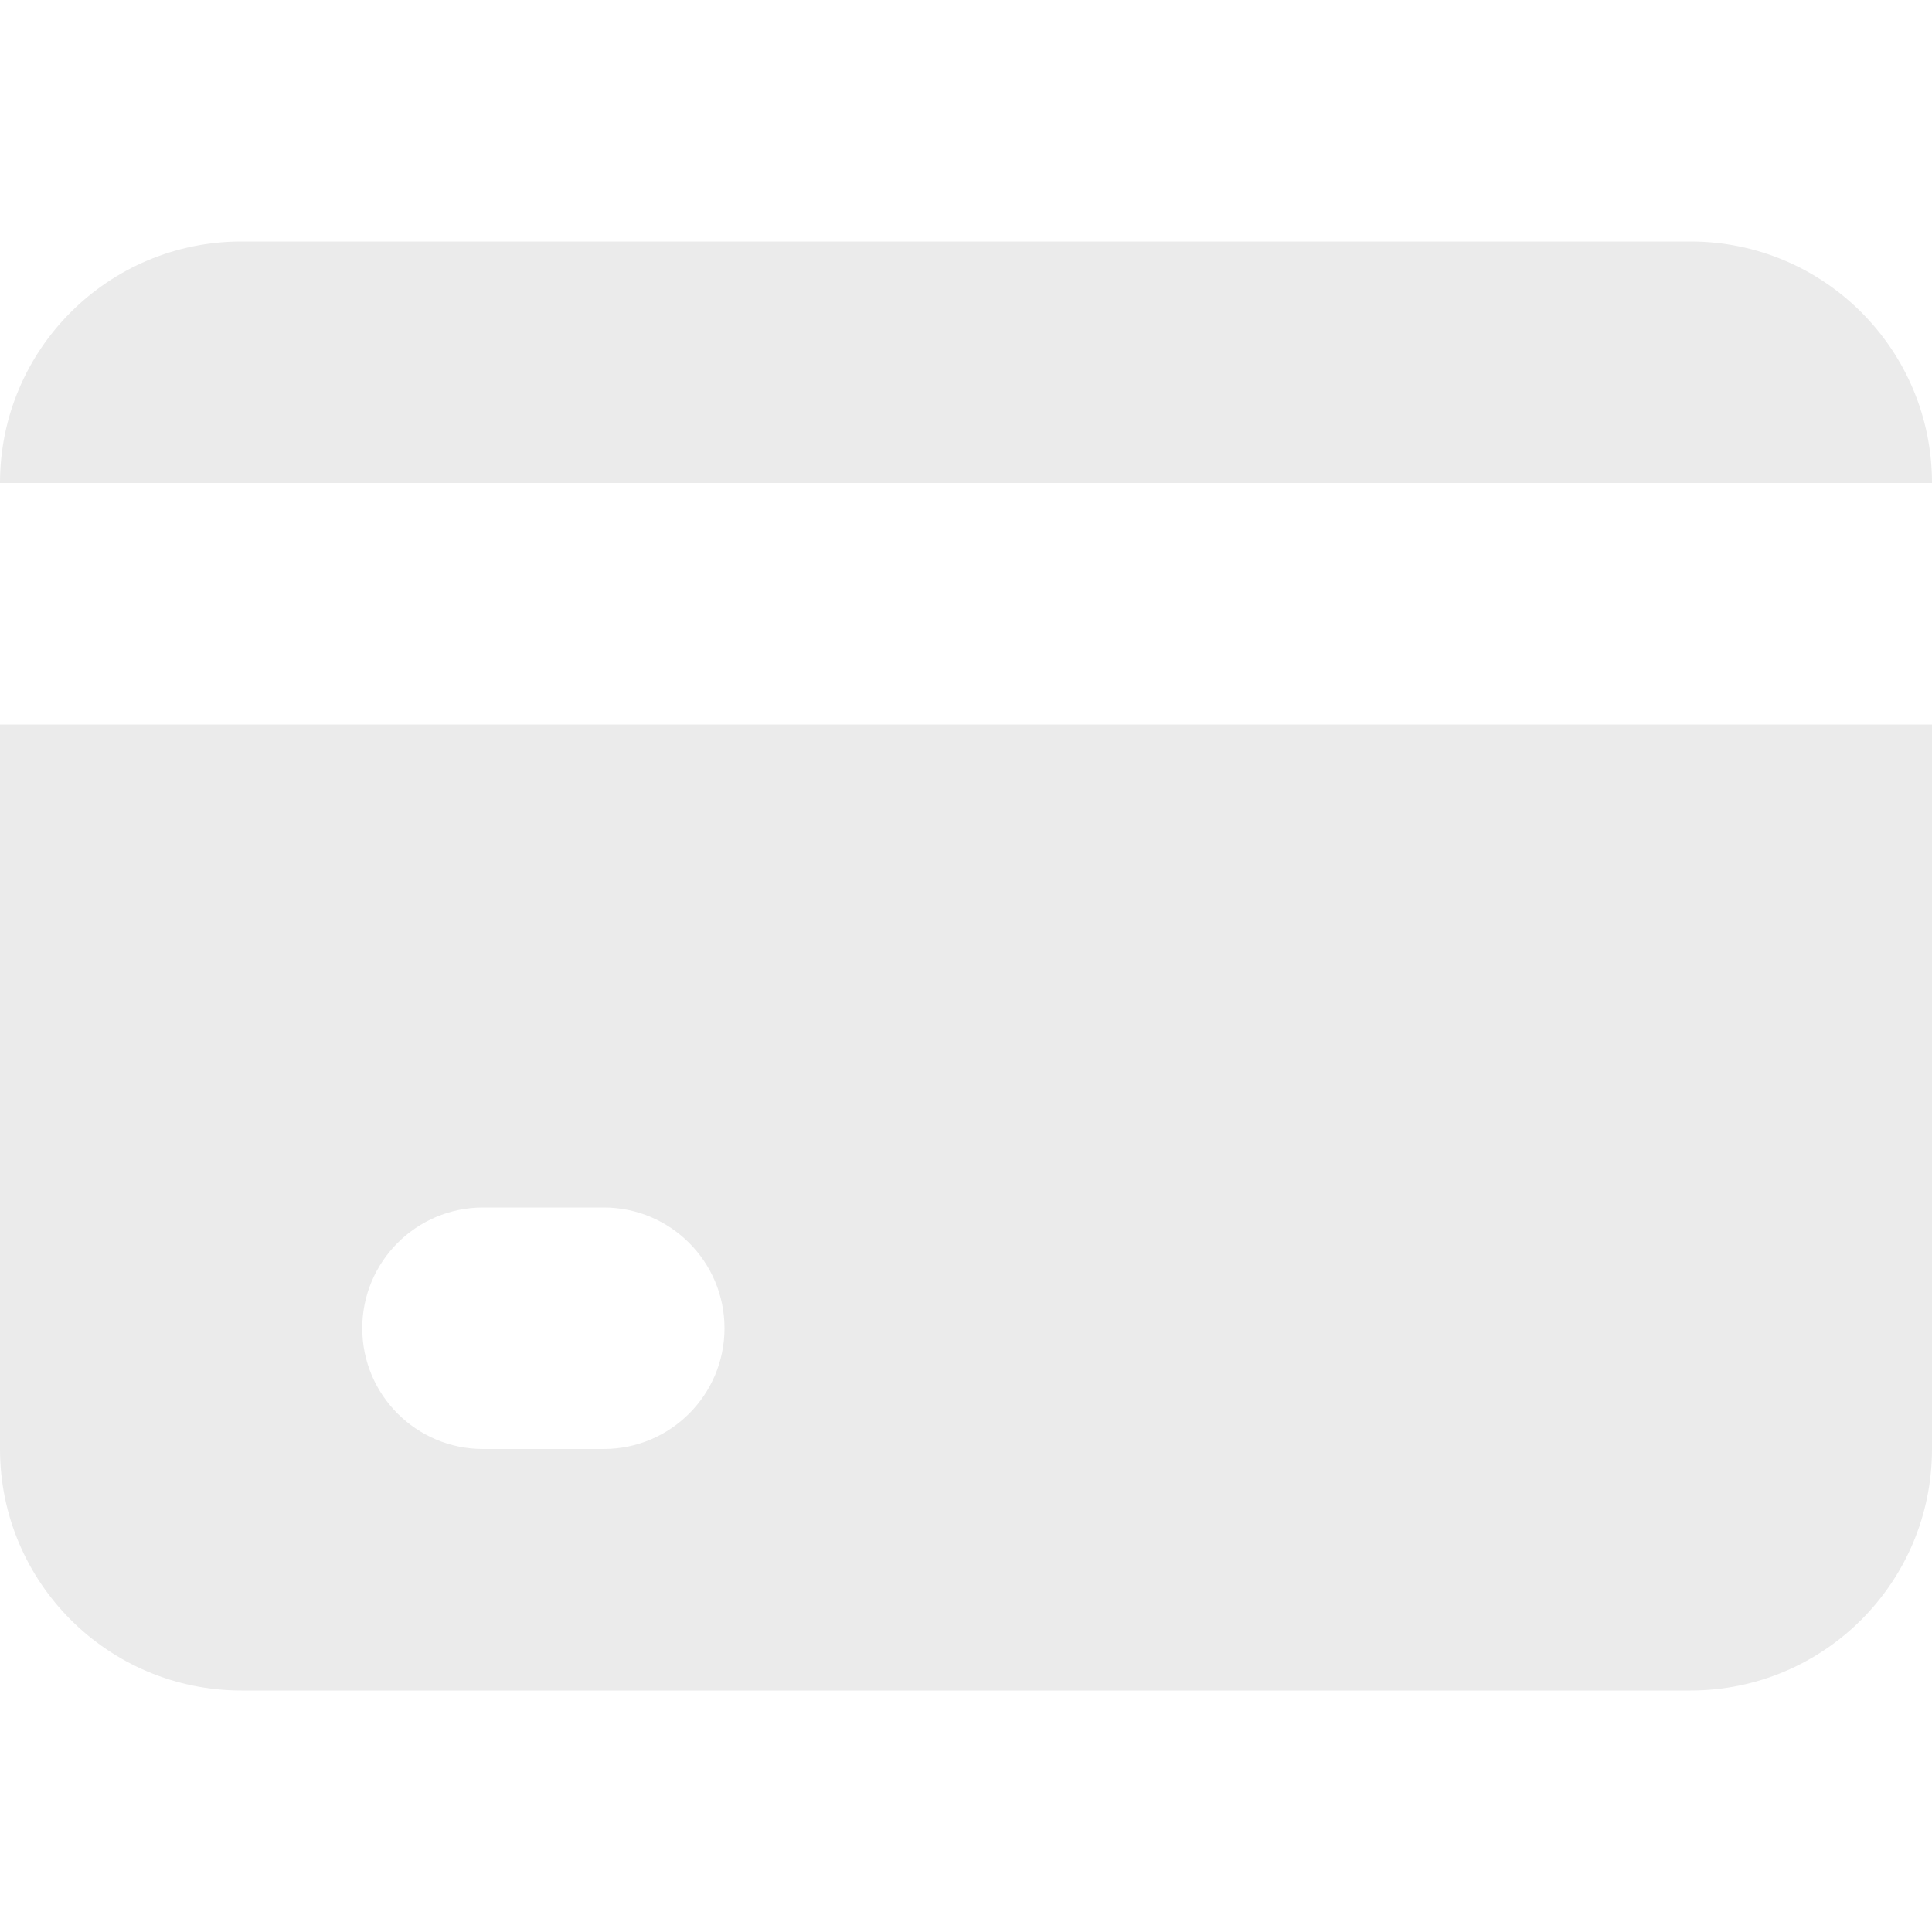
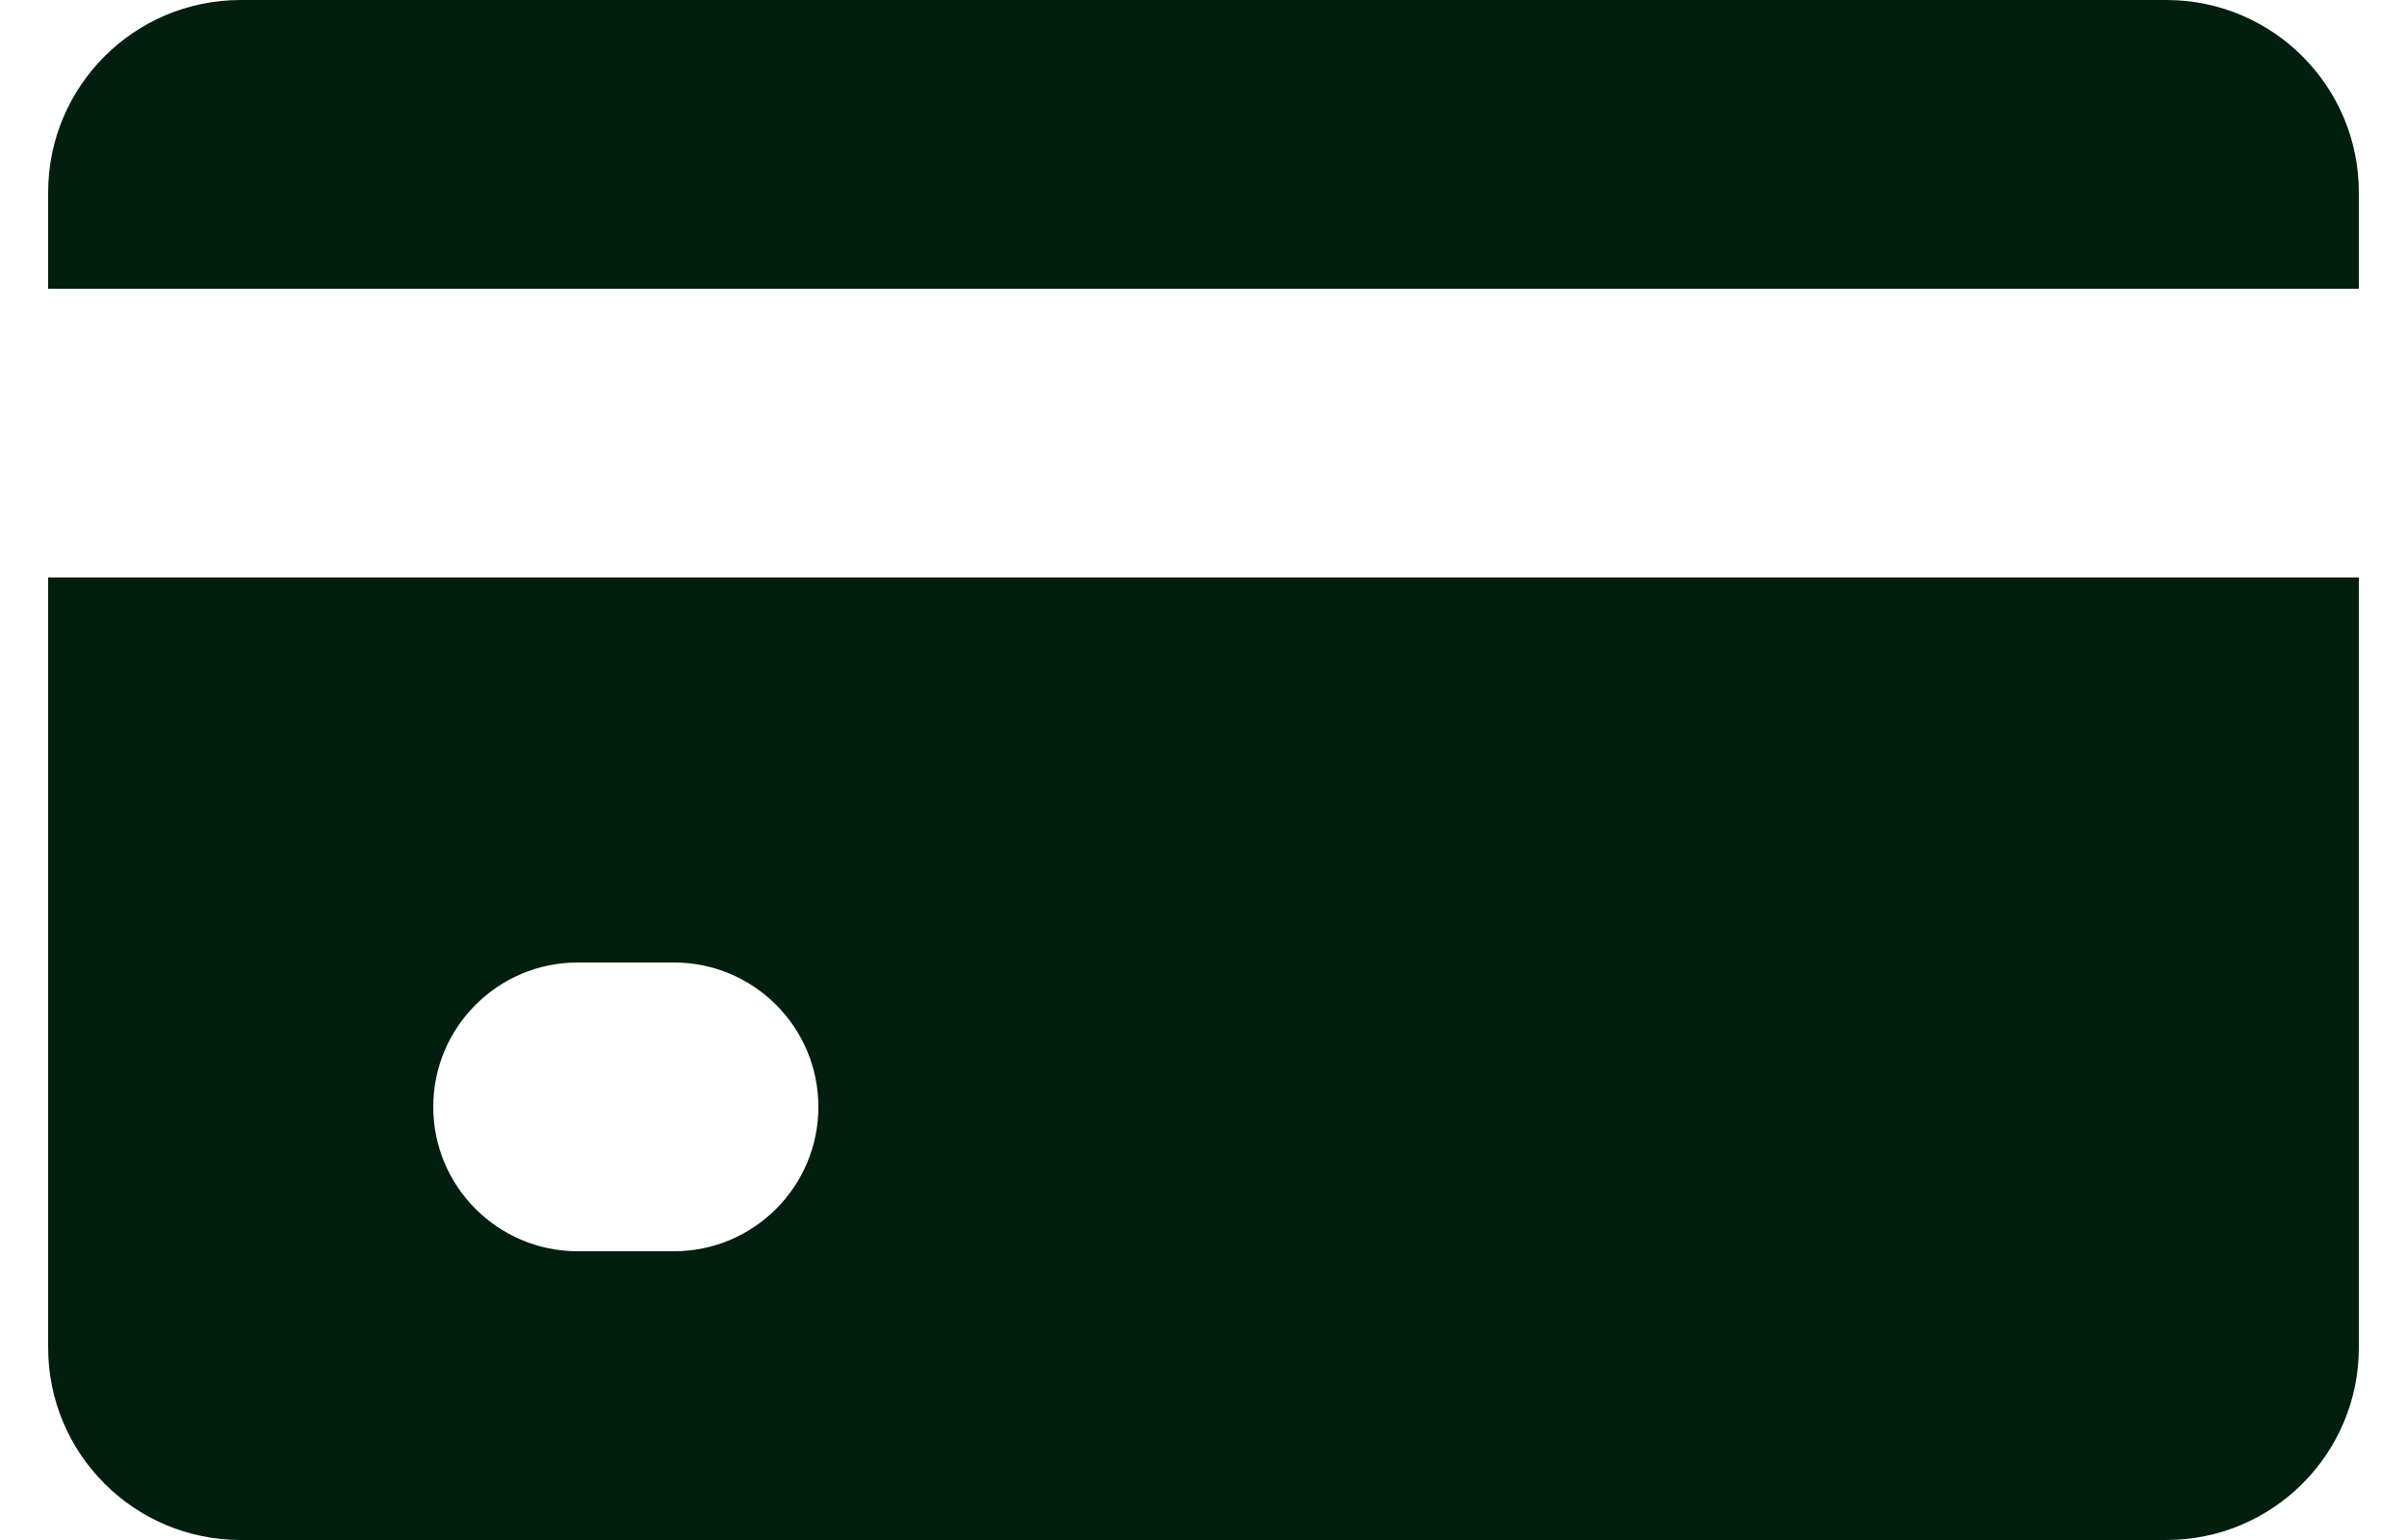
- <svg xmlns="http://www.w3.org/2000/svg" width="16" height="16" viewBox="0 0 16 16">
-   <path d="M0,4C0,2.895 0.895,2 2,2H14C15.105,2 16,2.895 16,4L0,4ZM0,6V12C0,13.105 0.895,14 2,14H14C15.105,14 16,13.105 16,12V6H0ZM3,11C3,10.448 3.448,10 4,10H5C5.552,10 6,10.448 6,11C6,11.552 5.552,12 5,12H4C3.448,12 3,11.552 3,11Z" fill="#EBEBEB" fill-rule="evenodd" />
+ <svg xmlns="http://www.w3.org/2000/svg" width="25" height="16" viewBox="0 0 25 16" fill="none">
+   <path fill-rule="evenodd" clip-rule="evenodd" d="M0.5 2C0.5 0.895 1.395 0 2.5 0H22.5C23.605 0 24.5 0.895 24.5 2V3H0.5V2ZM0.5 6V14C0.5 15.105 1.395 16 2.5 16H22.5C23.605 16 24.5 15.105 24.5 14V6H0.5ZM4.5 11.5C4.5 10.672 5.172 10 6 10H7C7.828 10 8.5 10.672 8.5 11.5C8.5 12.328 7.828 13 7 13H6C5.172 13 4.5 12.328 4.5 11.5Z" fill="#011E0F" />
</svg>
